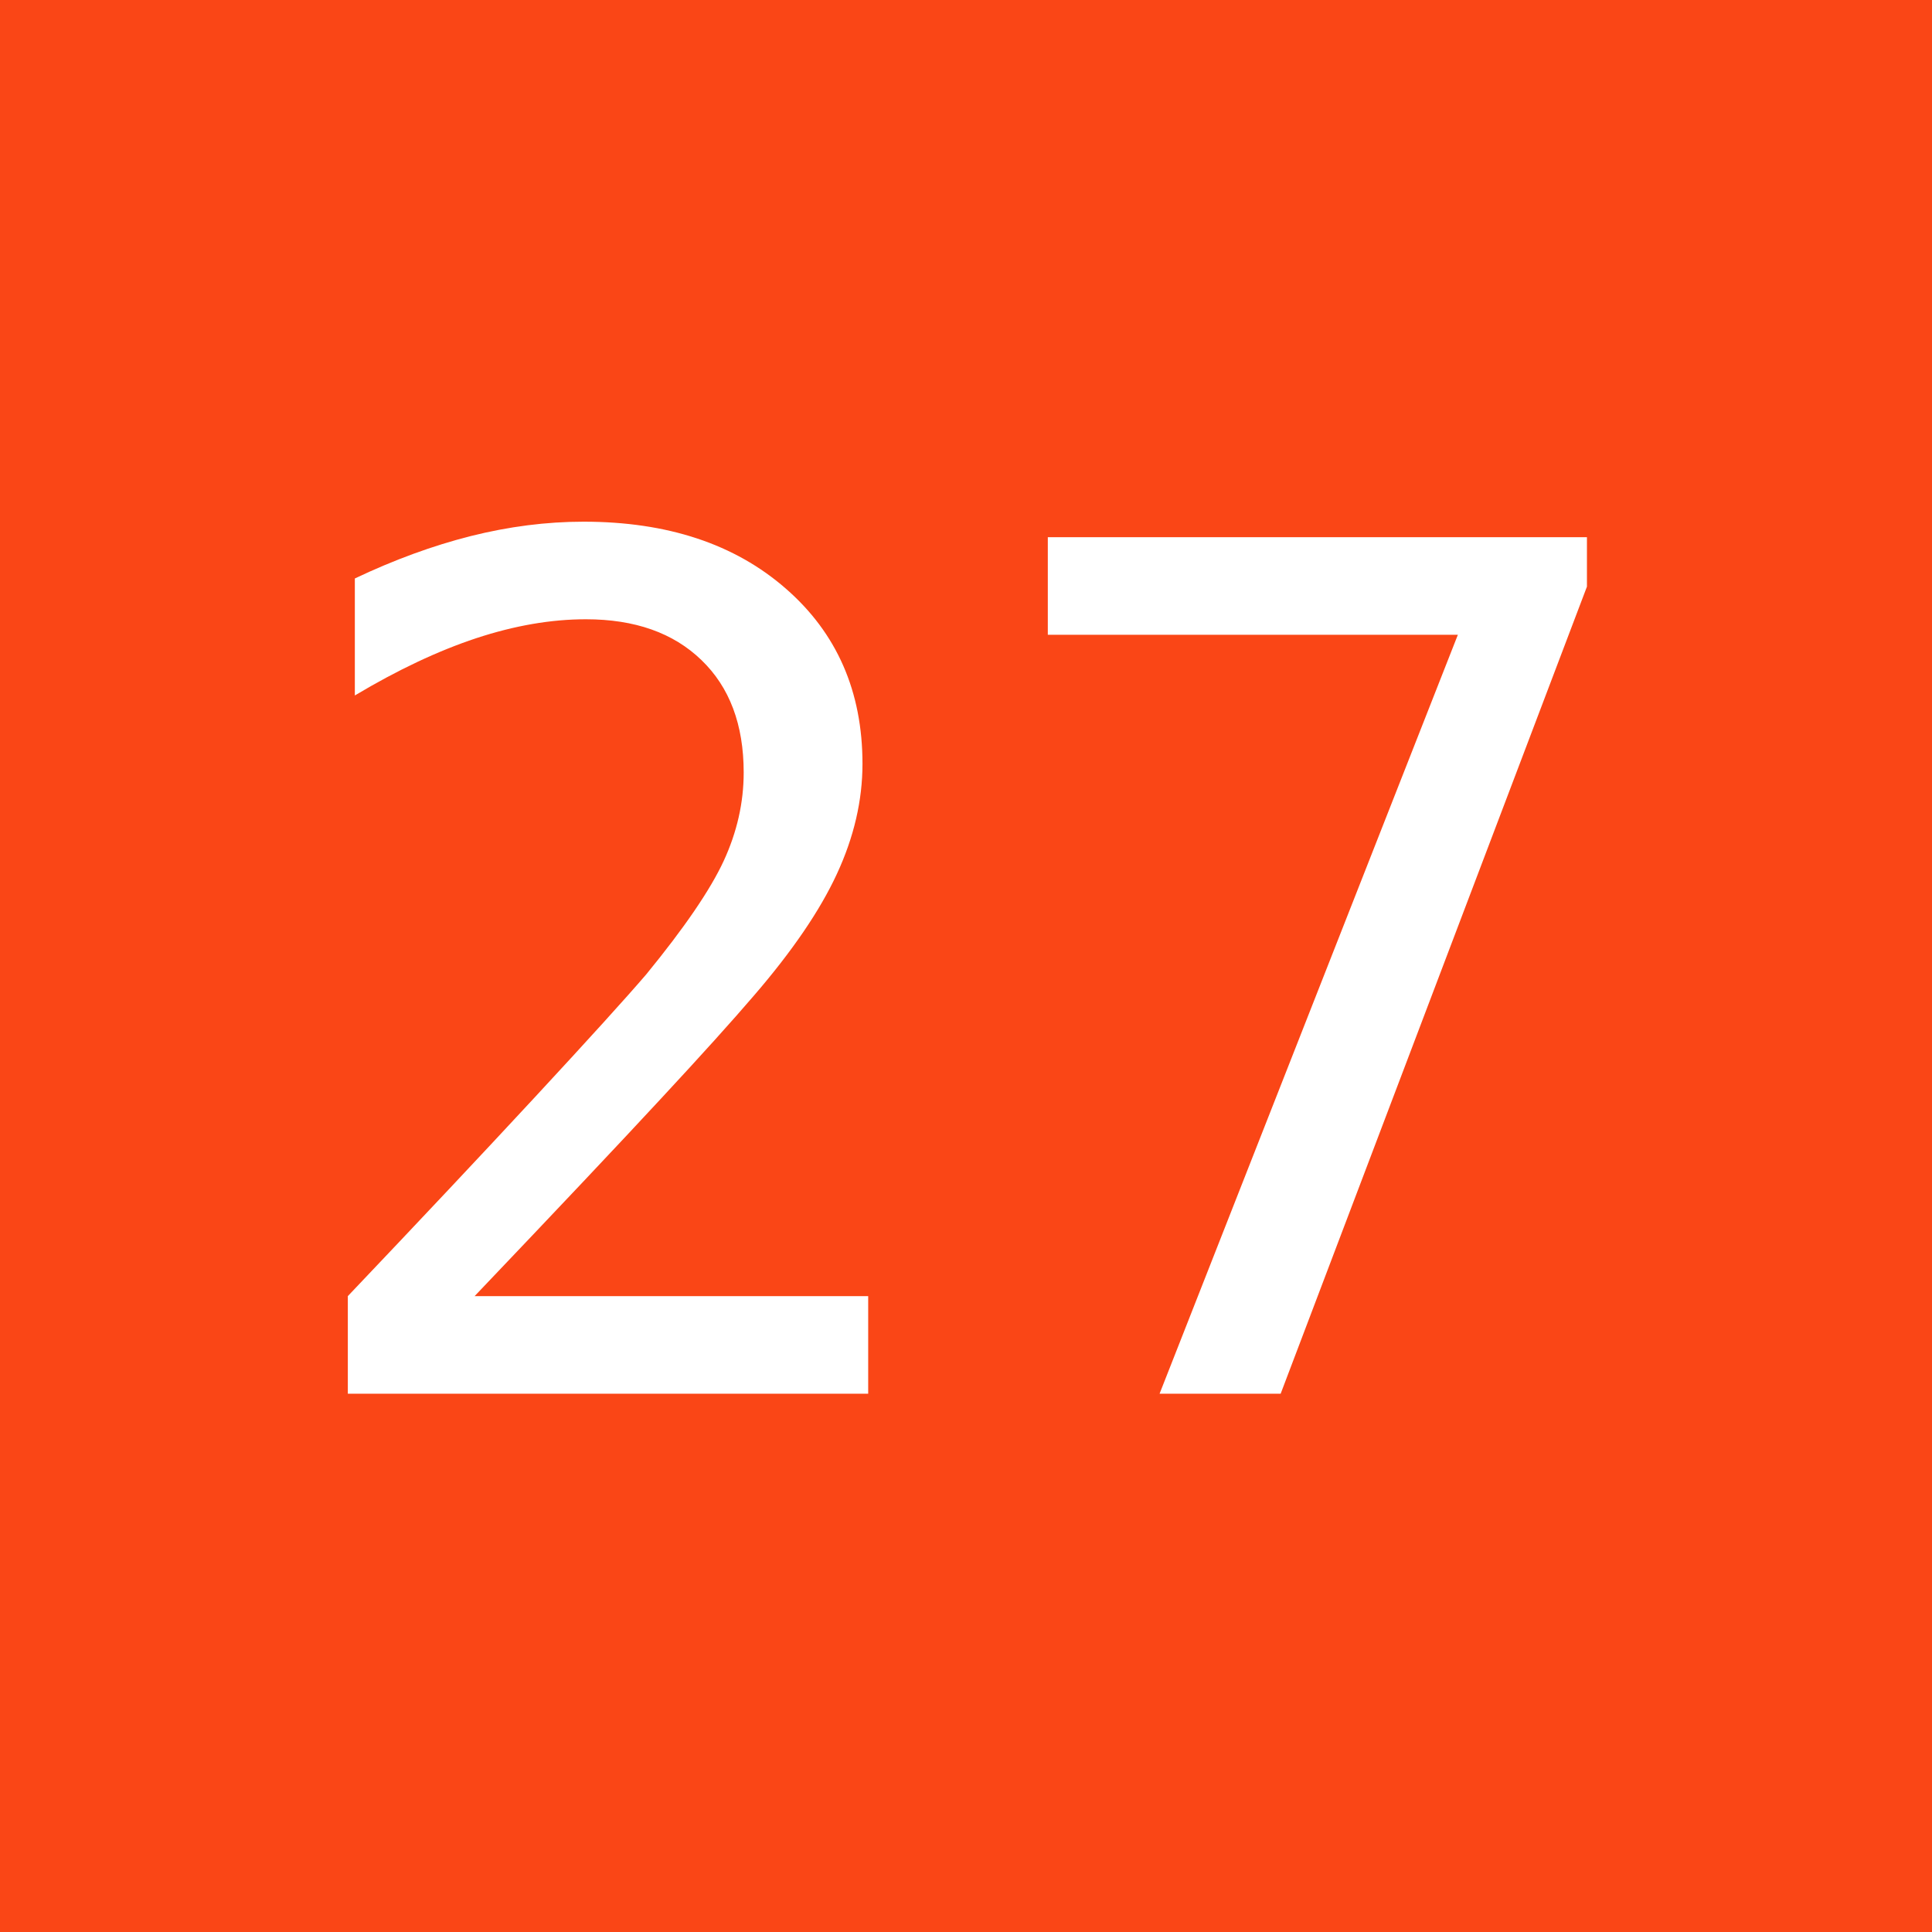
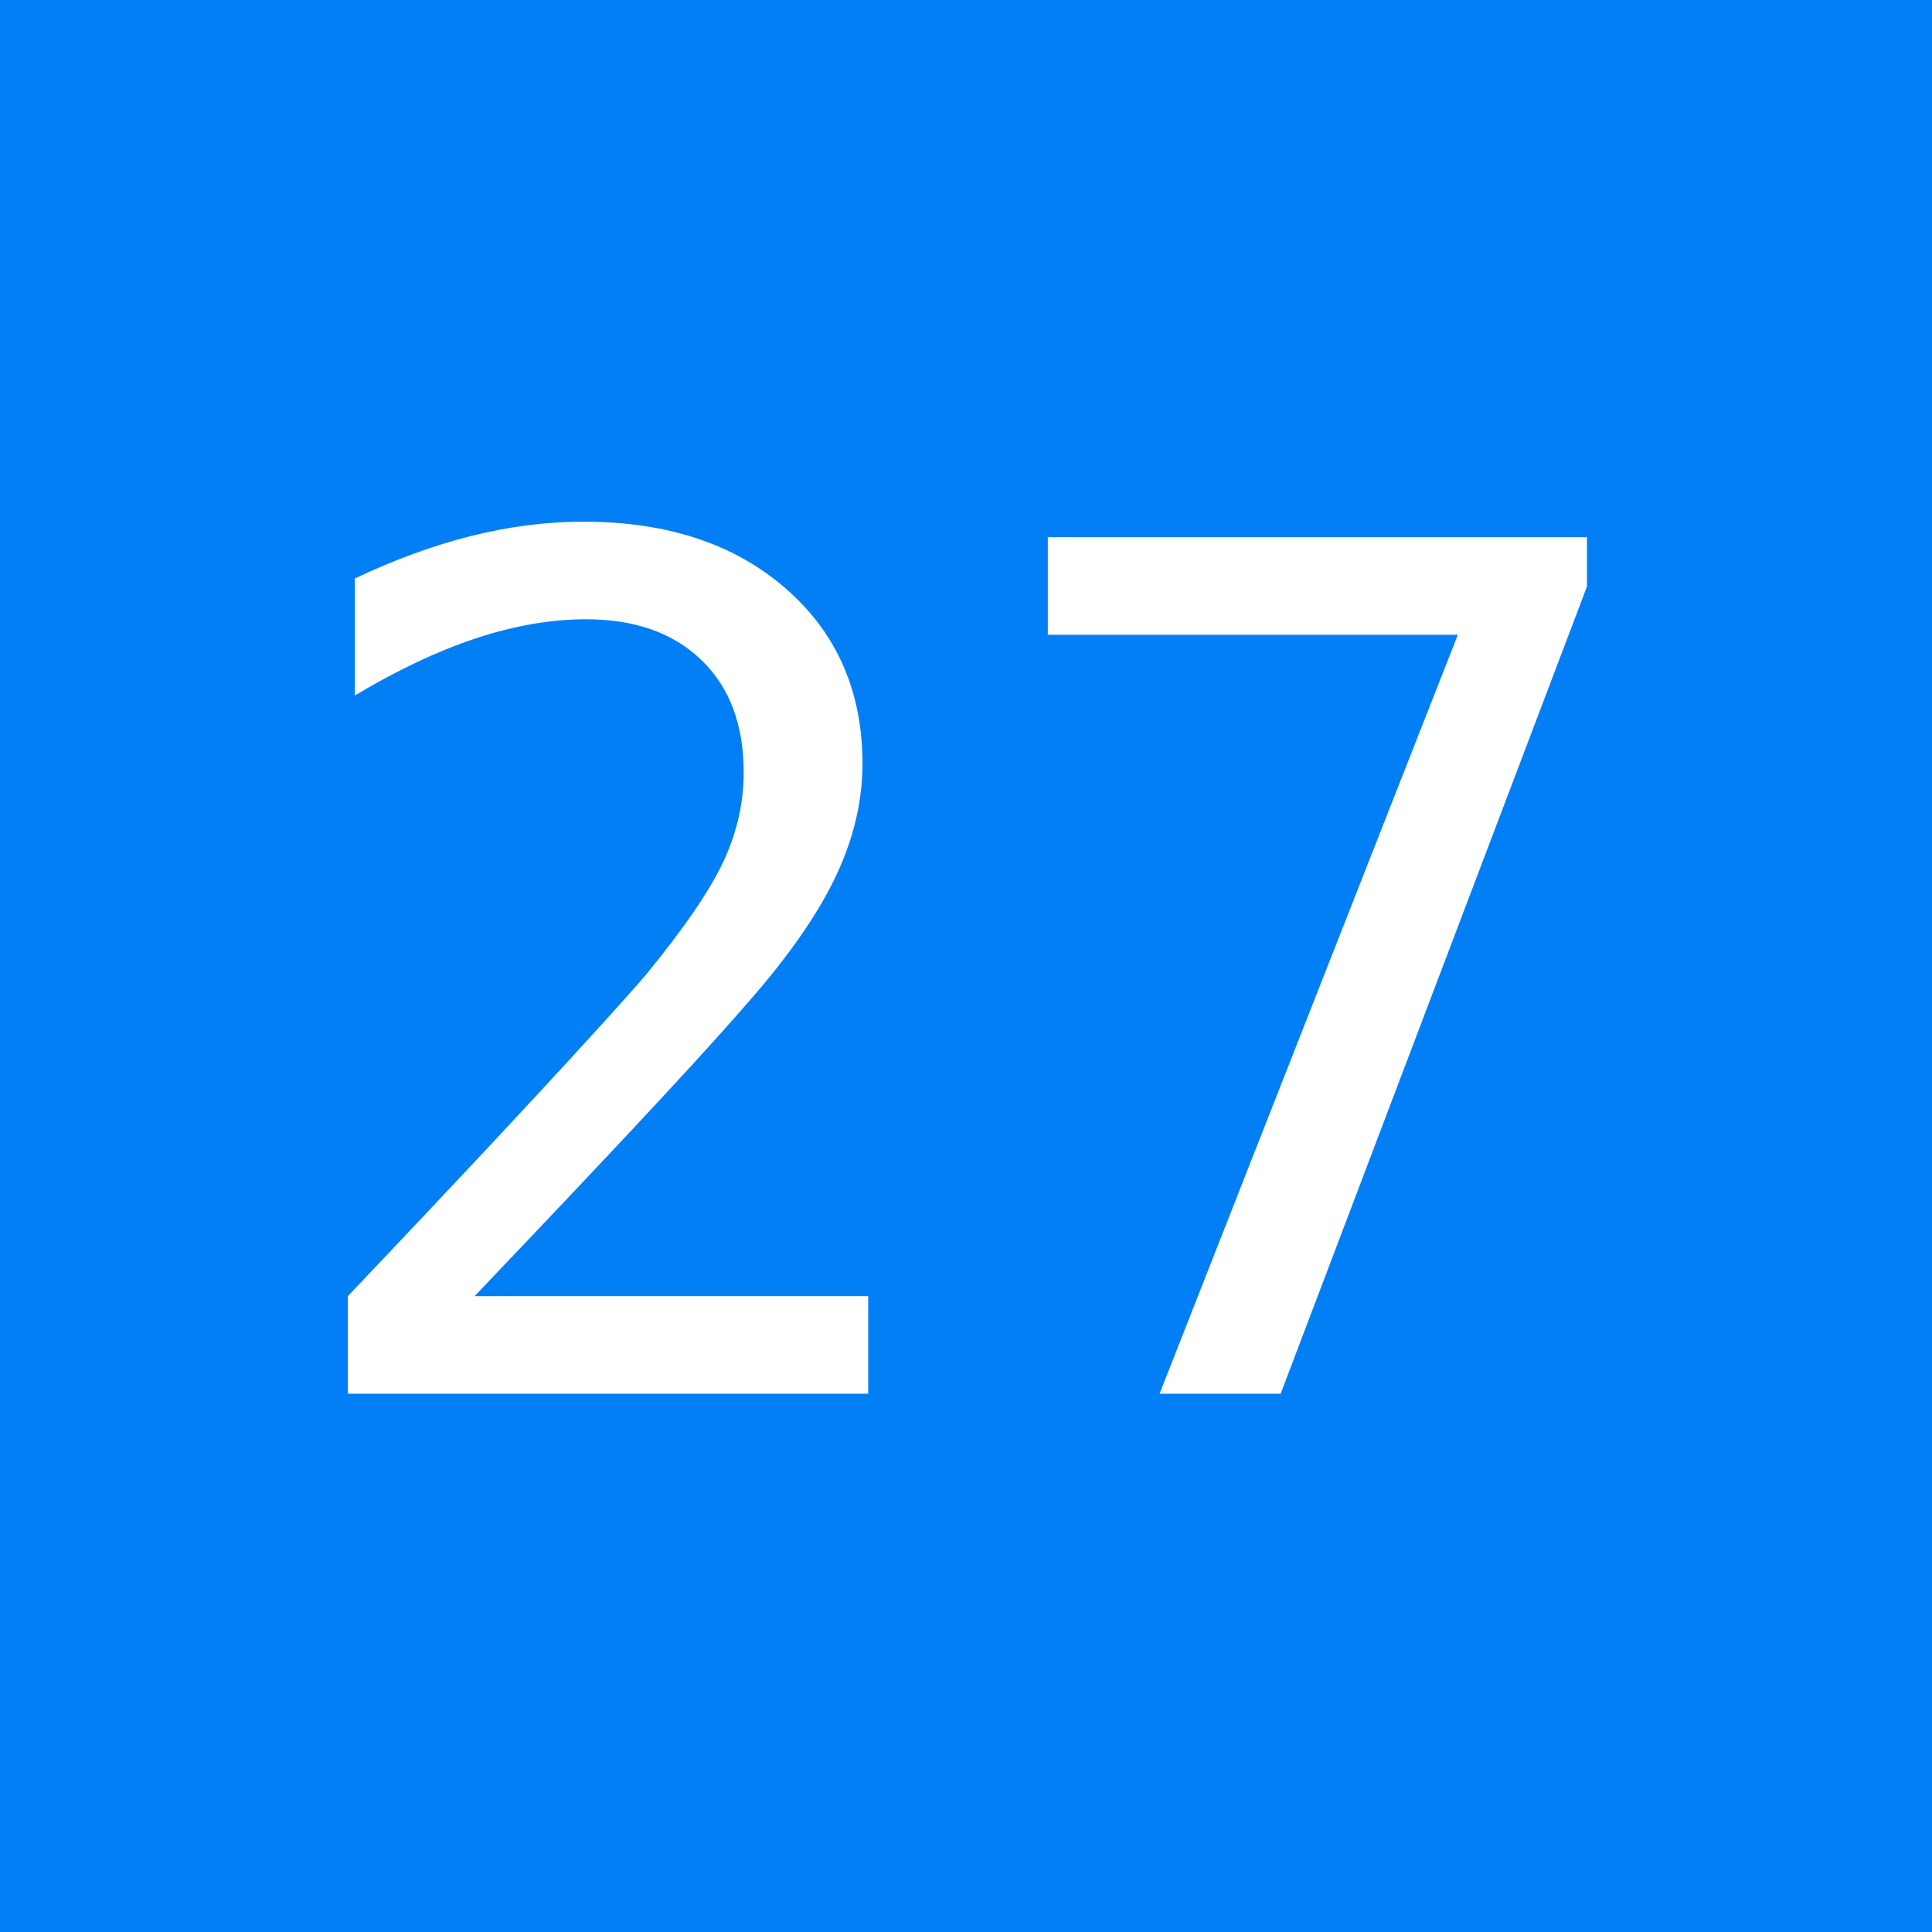
<svg xmlns="http://www.w3.org/2000/svg" width="52.211mm" height="52.211mm" viewBox="0 0 185 185" id="svg2" version="1.1">
  <defs id="defs4" />
  <g id="layer1" transform="translate(-125.5531,-92.80733)" style="display:inline">
-     <path style="opacity:1;fill:#fa4616;fill-opacity:1" d="m 125.553,185.307 0,-92.5 92.5,0 92.5,0 0,92.5 0,92.5 -92.5,0 -92.5,0 0,-92.5 z" id="path5020" />
+     <path style="opacity:1;fill:#027ff4;fill-opacity:1" d="m 125.553,185.307 0,-92.5 92.5,0 92.5,0 0,92.5 0,92.5 -92.5,0 -92.5,0 0,-92.5 z" id="path5020" />
    <text xml:space="preserve" style="font-style:normal;font-weight:normal;font-size:40px;line-height:125%;font-family:sans-serif;letter-spacing:0px;word-spacing:0px;fill:#000000;fill-opacity:1;stroke:none;stroke-width:1px;stroke-linecap:butt;stroke-linejoin:miter;stroke-opacity:1" x="150.515" y="226.259" id="text5024">
      <tspan id="tspan5026" x="150.515" y="226.259" style="font-style:normal;font-variant:normal;font-weight:normal;font-stretch:normal;font-size:112.5px;font-family:monospace;-inkscape-font-specification:monospace;fill:#ffffff">27</tspan>
    </text>
  </g>
</svg>
